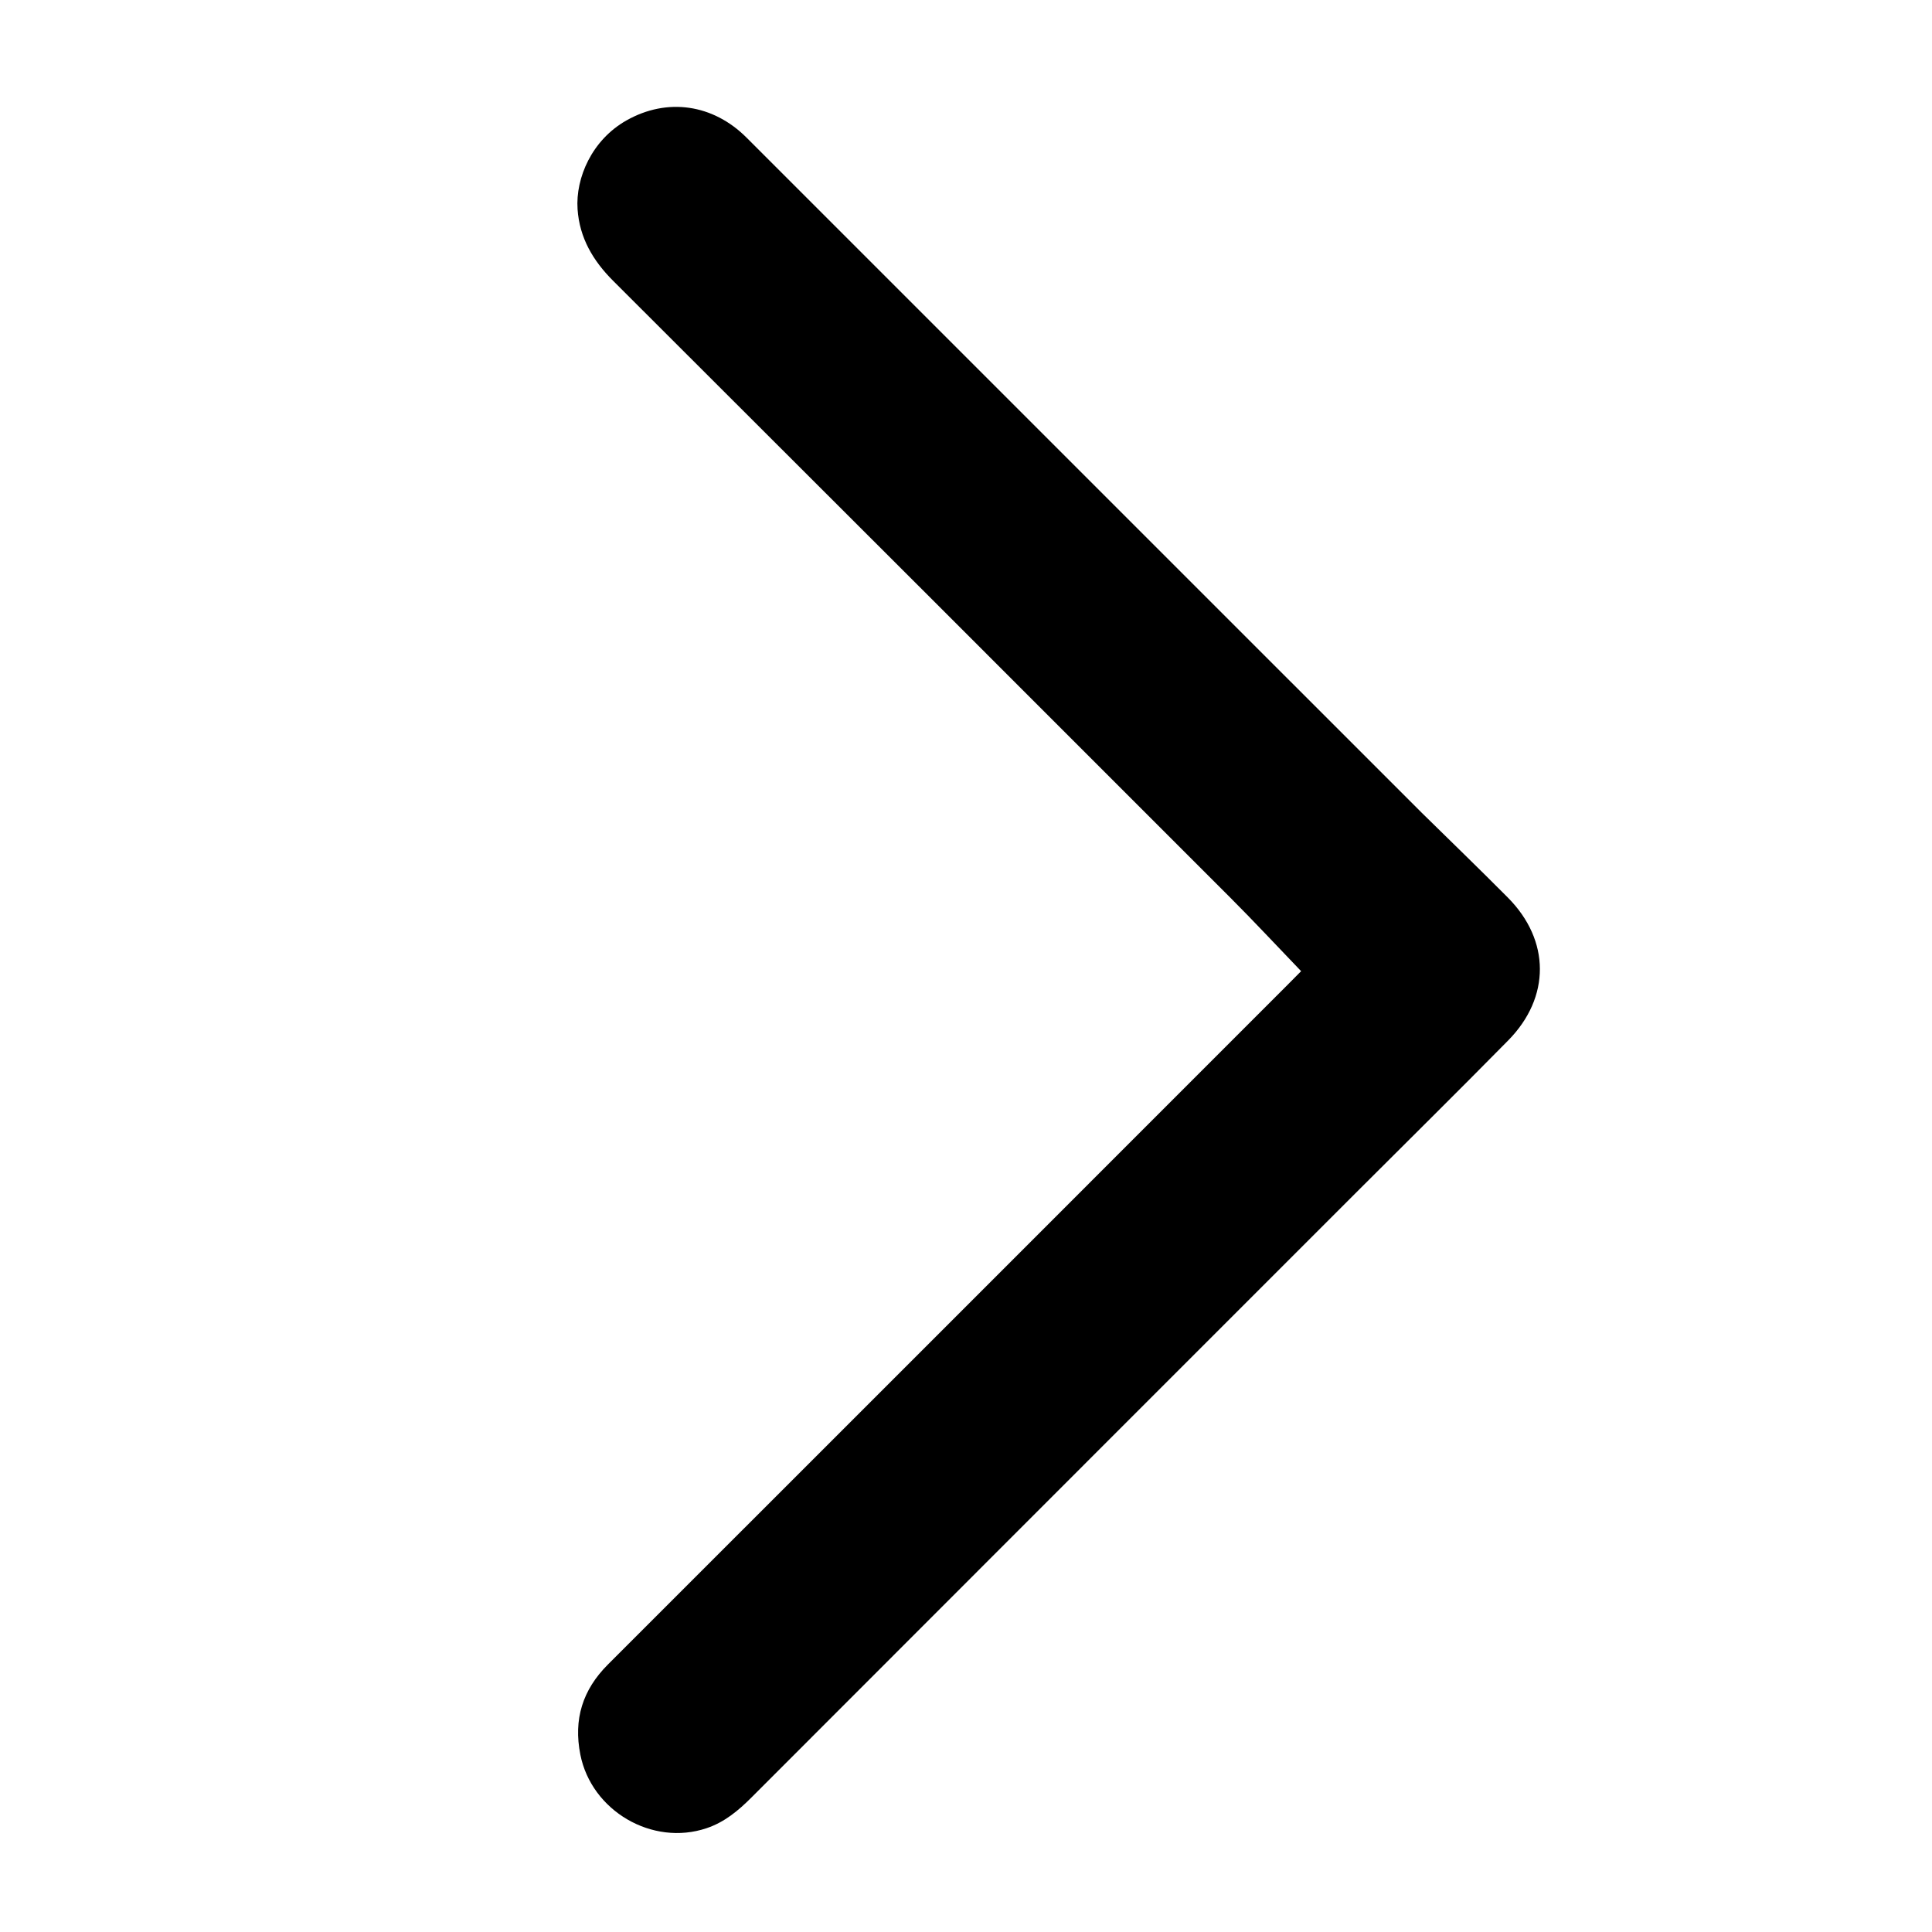
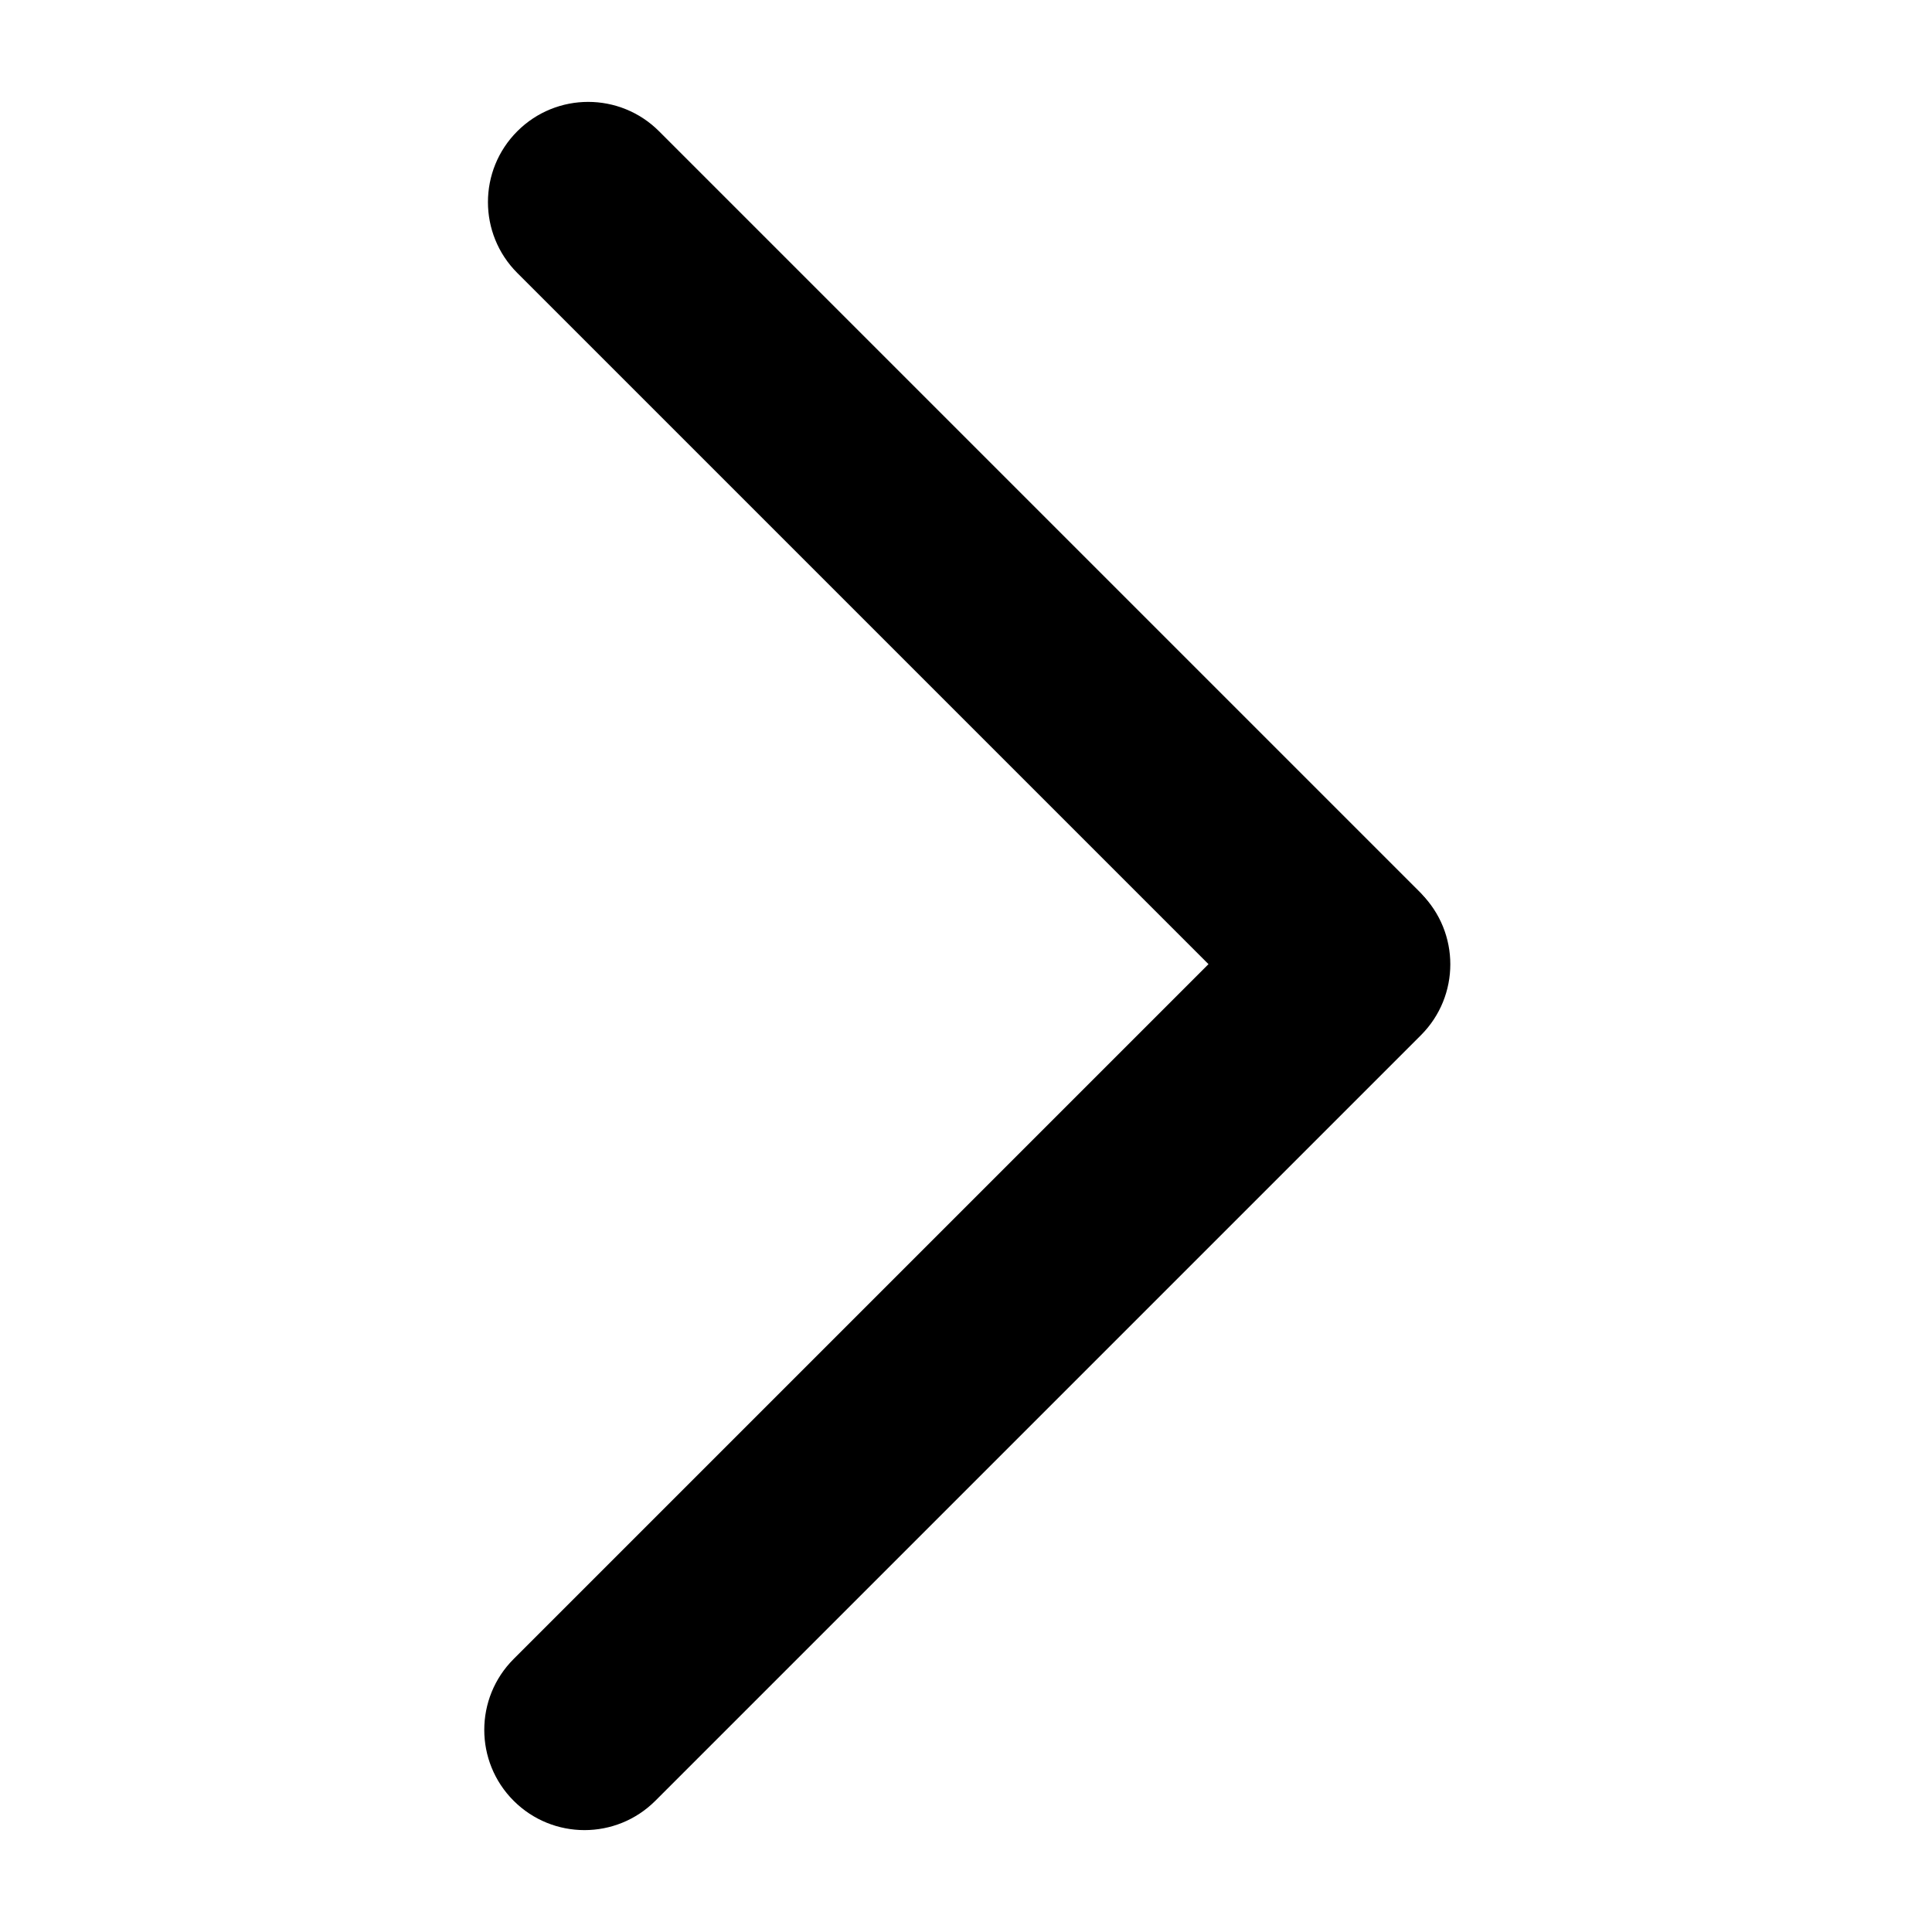
- <svg xmlns="http://www.w3.org/2000/svg" version="1.1" id="Layer_1" x="0px" y="0px" width="100%" viewBox="0 0 1024 1024" enable-background="new 0 0 1024 1024" xml:space="preserve">
-   <path fill="#000000" opacity="1" stroke="none" d=" M753.384,430.616   C768.846,445.818 784.199,460.631 799.226,475.768   C821.695,498.401 821.883,528.578 799.4,551.423   C772.512,578.742 745.212,605.655 718.108,632.762   C611.461,739.421 504.808,846.073 398.21,952.781   C391.296,959.703 383.993,965.779 374.541,968.97   C345.737,978.696 313.506,959.812 307.596,929.99   C303.888,911.276 308.772,895.649 322.229,882.201   C442.468,762.044 562.633,641.811 682.818,521.599   C685.377,519.039 687.917,516.459 689.62,514.741   C677.012,501.629 664.779,488.477 652.091,475.78   C543.117,366.741 434.088,257.755 324.983,148.846   C314.318,138.2 307.135,126.041 306.121,110.848   C305.013,94.257 313.736,74.174 332.028,63.835   C353.704,51.584 377.995,55.246 395.689,72.943   C514.82,192.101 633.979,311.231 753.384,430.616  z" />
+ <svg xmlns="http://www.w3.org/2000/svg" width="96" height="96" viewBox="0 0 96 96" fill="none">
+   <rect x="22.183" y="10.043" width="9.96" height="63.277" rx="4.98" transform="rotate(-45 22.1831 10.043)" fill="black" />
+   <rect x="29.043" y="93" width="9.96" height="63.76" rx="4.98" transform="rotate(-135 29.043 93)" fill="black" />
</svg>
